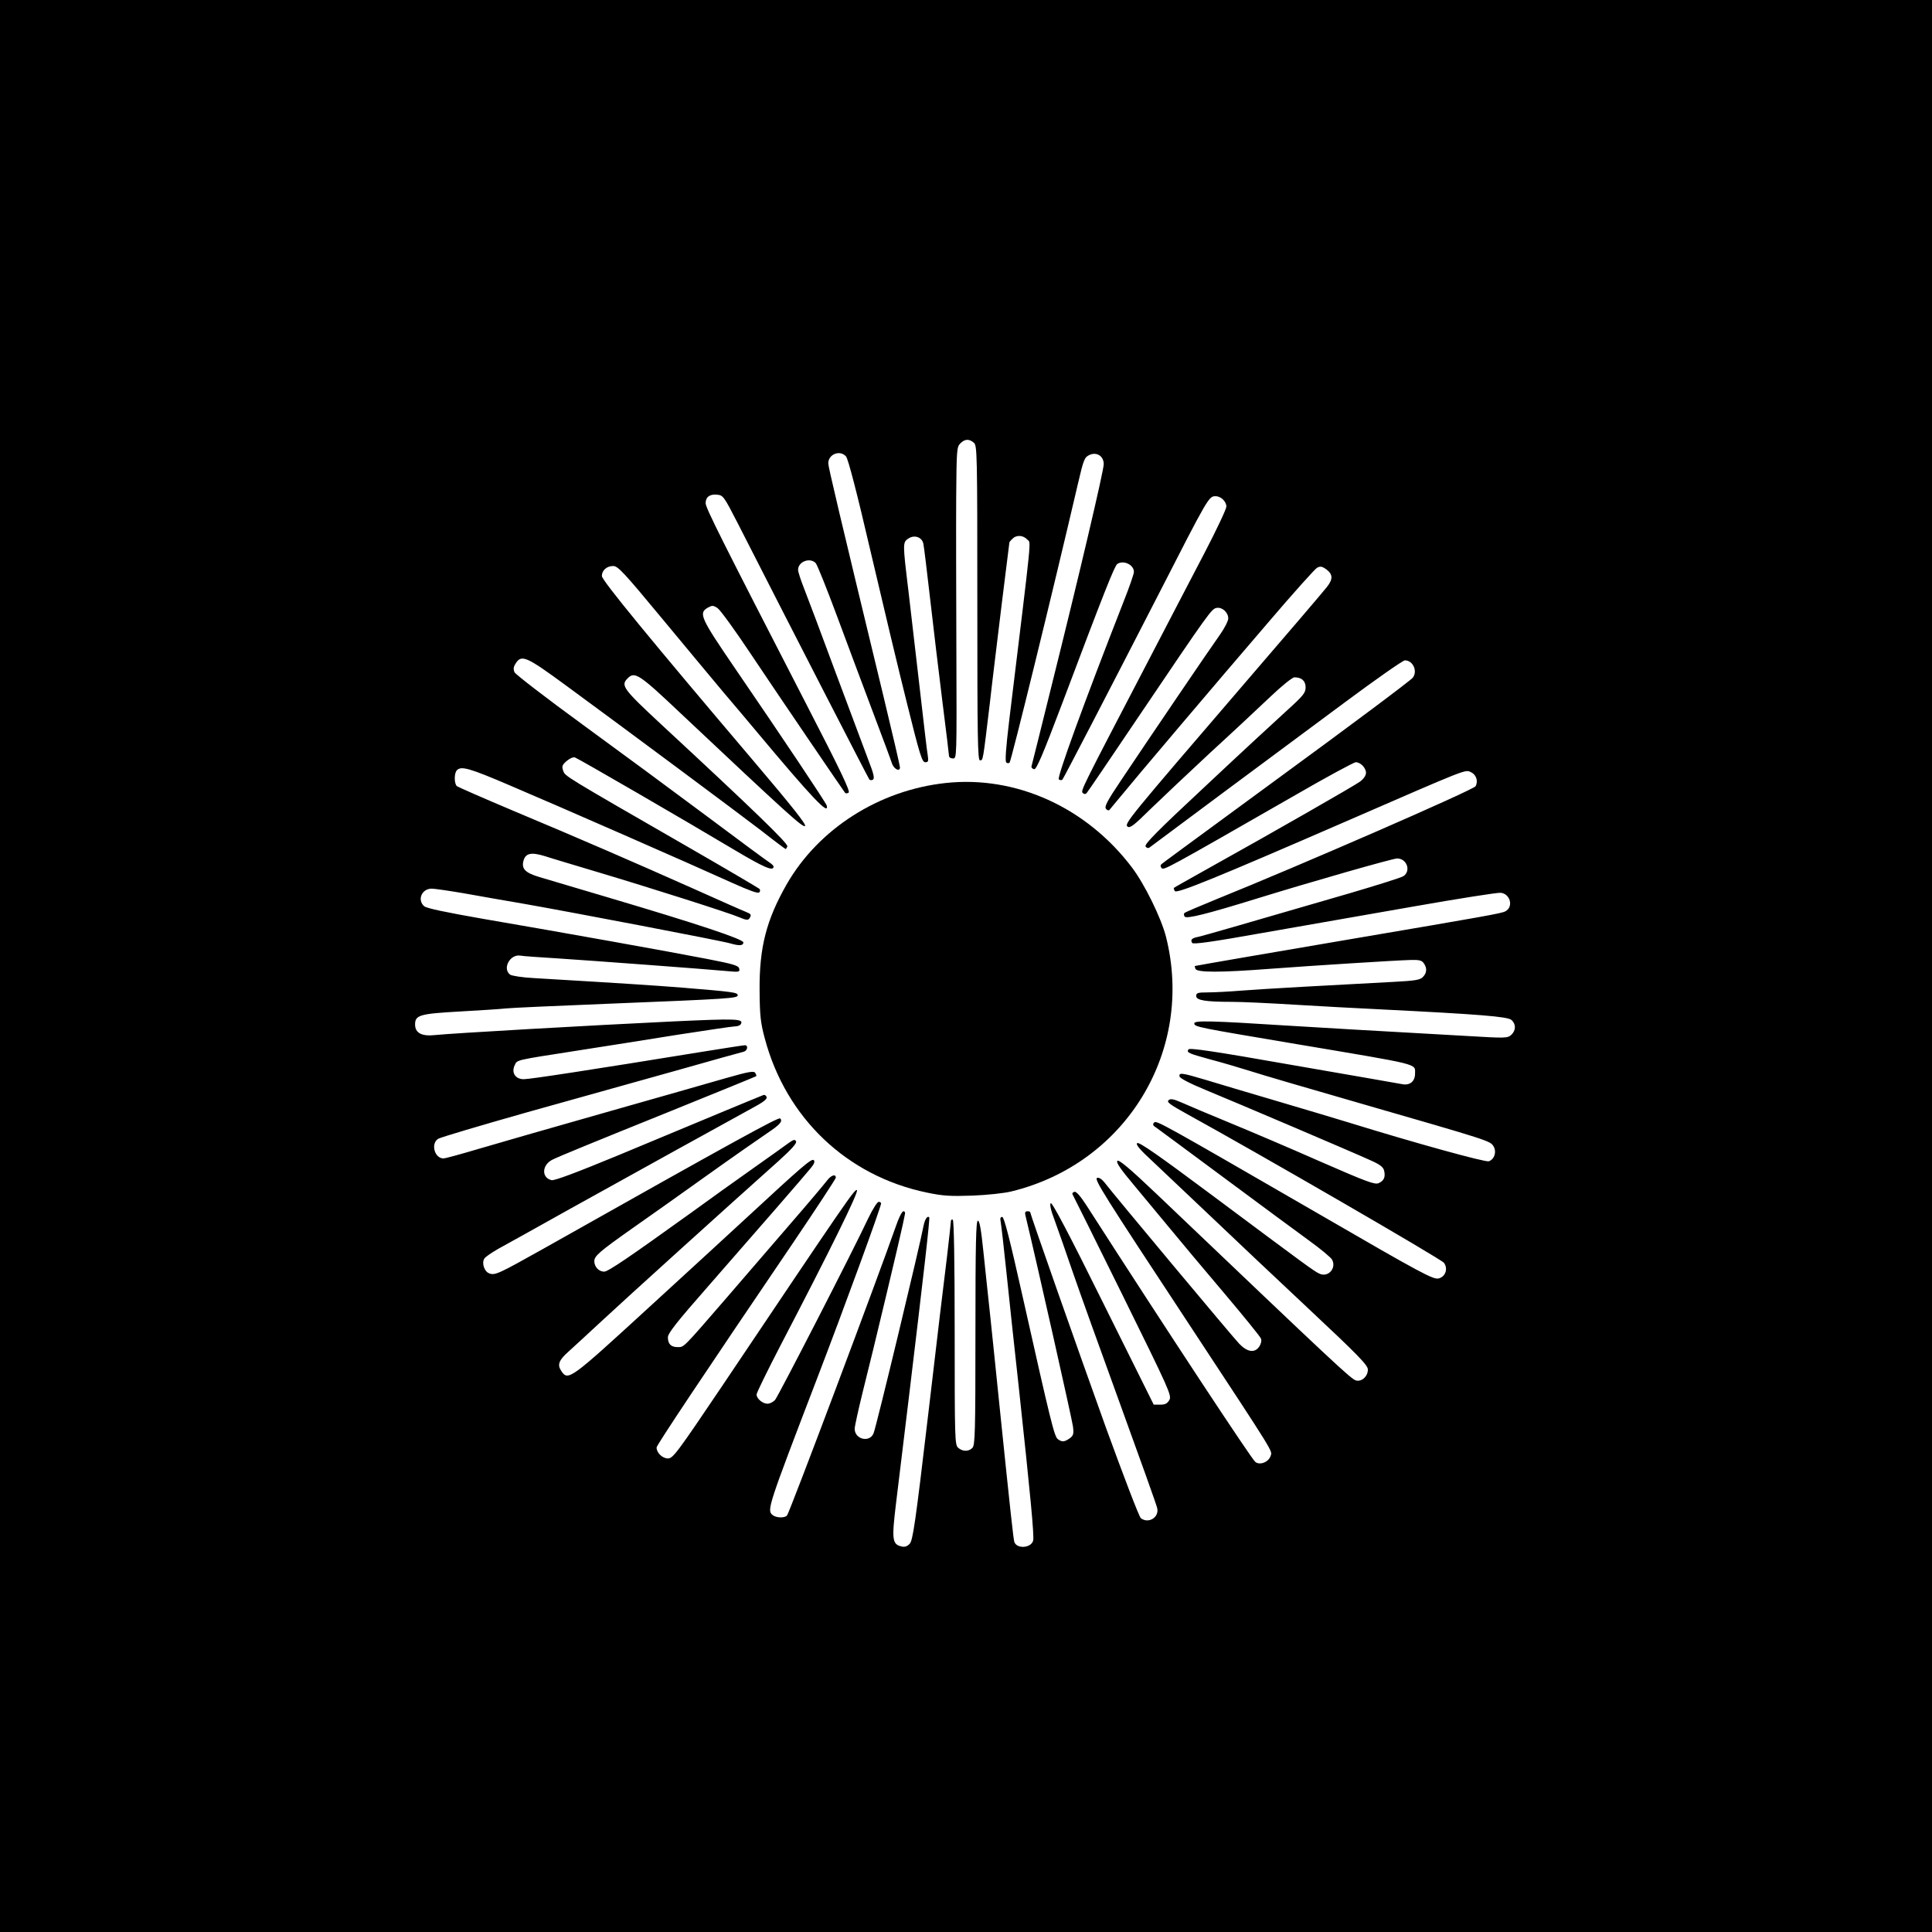
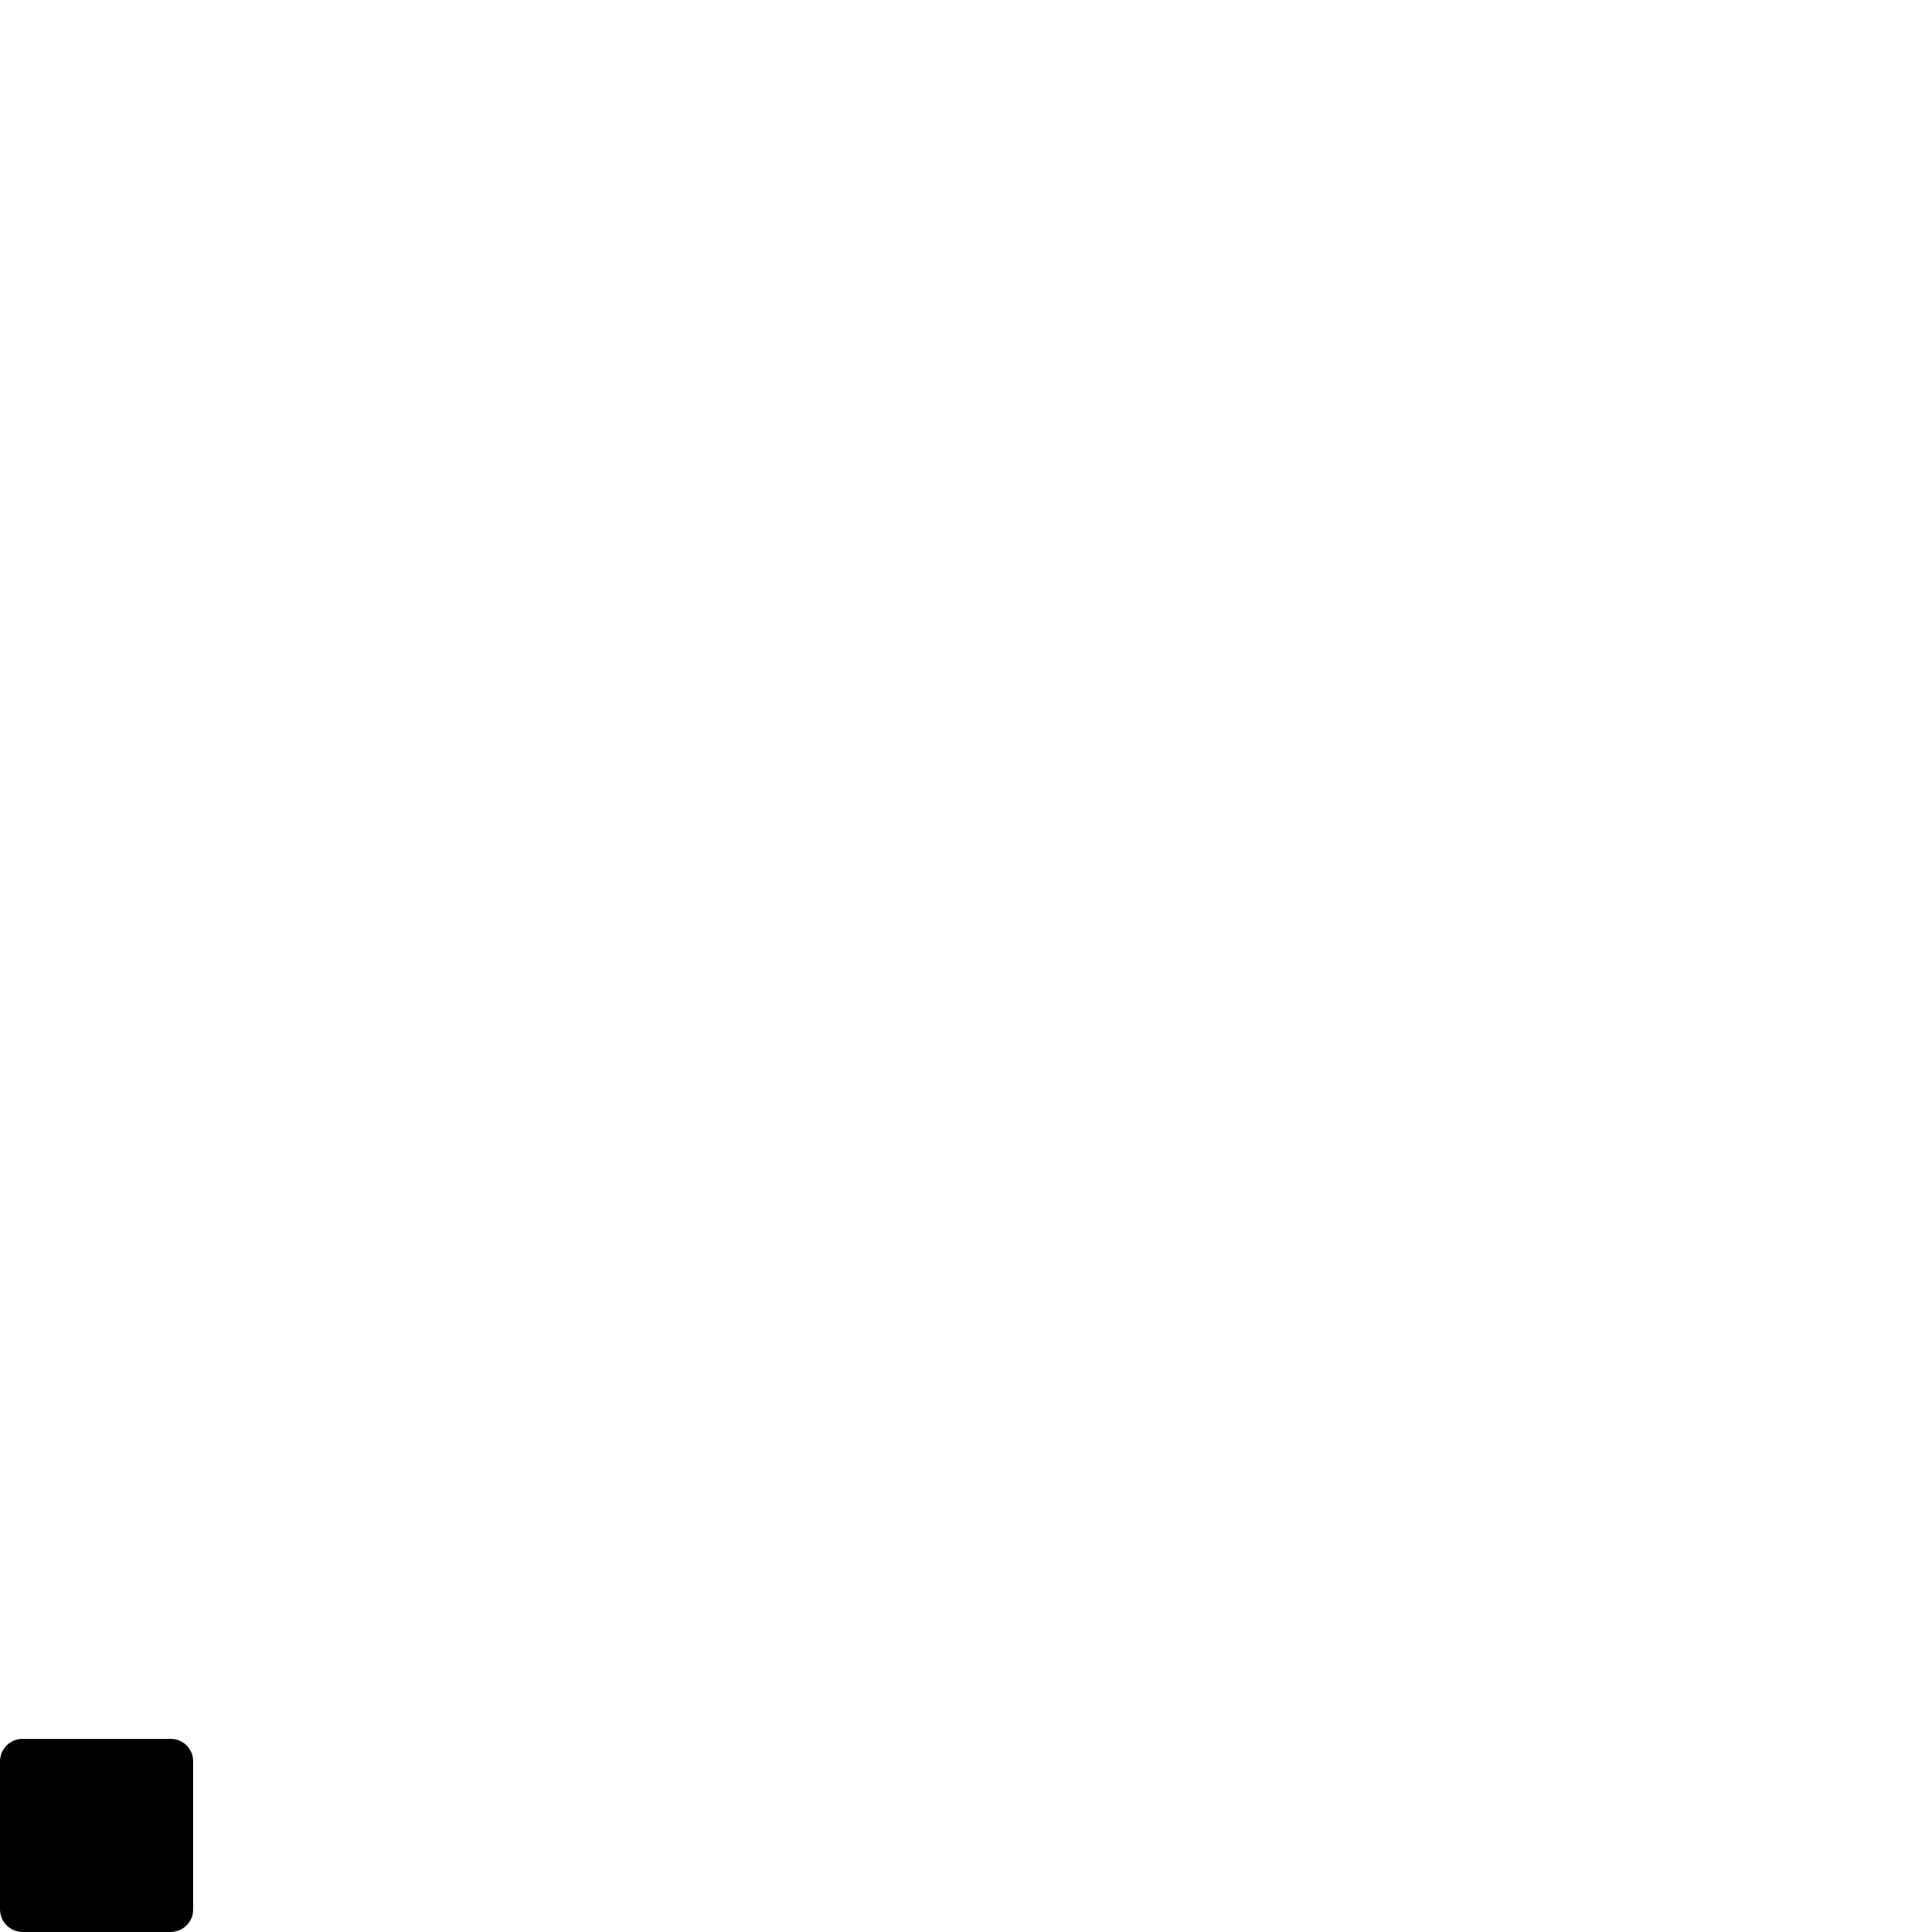
<svg xmlns="http://www.w3.org/2000/svg" version="1.0" width="1024pt" height="1024pt" viewBox="0 0 1024 1024" preserveAspectRatio="xMidYMid meet">
-   <g transform="translate(0,1024) scale(0.1,-0.1)" fill="#000000" stroke="none">
+   <defs>
+     <clipPath id="roundedCorners">
+       <rect x="0" y="0" width="1024" height="1024" rx="120" ry="120" />
+     </clipPath>
+   </defs>
+   <g clip-path="url(#roundedCorners)" transform="translate(0,1024) scale(0.1,-0.1)" fill="#000000" stroke="none">
    <path d="M0 5120 l0 -5120 5120 0 5120 0 0 5120 0 5120 -5120 0 -5120 0 0 -5120z m5162 2773 c17 -15 18 -55 18 -850 0 -718 2 -833 14 -833 17 0 15 -7 52 300 13 118 43 358 64 534 22 175 40 320 40 321 0 2 7 11 16 19 21 22 57 20 79 -4 20 -22 28 61 -95 -950 -19 -159 -24 -227 -16 -232 6 -4 14 -4 17 0 9 10 226 893 362 1477 30 129 35 141 60 153 39 19 77 -5 77 -48 0 -36 -135 -608 -276 -1173 -57 -230 -105 -423 -107 -429 -1 -7 5 -13 14 -15 12 -3 45 74 149 349 223 592 278 730 292 739 34 22 88 -5 88 -42 0 -11 -25 -83 -56 -161 -209 -534 -354 -932 -342 -939 7 -5 16 -5 19 -1 7 8 239 455 507 977 268 524 269 525 305 525 28 0 57 -28 57 -55 0 -13 -52 -123 -116 -246 -64 -123 -199 -381 -299 -574 -356 -683 -358 -686 -346 -698 7 -7 14 -7 20 -1 5 5 130 189 278 409 376 557 385 569 412 573 29 5 61 -24 61 -56 0 -13 -20 -52 -44 -86 -49 -68 -380 -556 -523 -770 -74 -110 -91 -142 -81 -153 6 -8 14 -10 18 -6 4 4 30 37 59 71 68 84 495 588 788 929 128 150 242 277 254 284 18 9 26 7 48 -8 36 -27 37 -52 4 -94 -15 -20 -216 -255 -446 -522 -604 -703 -629 -733 -611 -748 13 -10 33 5 122 93 59 57 202 192 317 299 116 106 259 240 318 296 63 60 117 103 128 103 38 0 59 -19 59 -53 0 -29 -12 -44 -97 -121 -54 -49 -248 -228 -430 -399 -263 -245 -330 -313 -321 -324 6 -8 15 -10 22 -4 19 15 708 527 1028 764 168 125 314 227 324 227 43 0 69 -57 42 -92 -13 -16 -323 -248 -728 -544 -507 -372 -596 -437 -605 -445 -5 -6 -5 -13 2 -20 12 -12 20 -8 700 382 171 99 319 179 329 179 25 0 54 -30 54 -56 0 -14 -12 -32 -32 -47 -32 -23 -447 -261 -808 -462 -96 -54 -177 -99 -178 -101 -2 -1 0 -9 5 -17 9 -15 216 69 913 372 637 277 625 273 655 259 29 -13 41 -47 26 -75 -9 -19 -947 -427 -1376 -600 -88 -36 -163 -68 -167 -72 -4 -3 -4 -12 1 -19 8 -14 120 14 391 98 282 87 712 210 735 210 52 0 75 -67 33 -94 -13 -8 -140 -48 -283 -90 -594 -173 -772 -224 -802 -231 -37 -7 -45 -16 -34 -33 5 -8 103 5 371 53 201 35 561 98 800 140 239 42 448 75 464 73 51 -5 69 -75 25 -98 -19 -11 -98 -25 -834 -150 -359 -61 -778 -133 -812 -140 -1 0 0 -7 3 -15 8 -20 133 -20 394 0 226 17 669 45 748 47 43 1 58 -2 68 -17 19 -26 17 -52 -5 -74 -15 -15 -41 -19 -152 -25 -344 -18 -686 -37 -803 -46 -72 -6 -156 -10 -188 -10 -50 0 -58 -3 -58 -19 0 -23 50 -31 189 -31 53 0 201 -7 331 -15 129 -8 336 -19 460 -25 519 -26 671 -38 691 -56 25 -22 24 -56 -1 -79 -20 -18 -31 -18 -233 -6 -571 32 -740 42 -952 55 -407 26 -495 28 -495 12 0 -19 14 -21 548 -111 659 -111 622 -101 622 -156 0 -39 -26 -62 -64 -56 -17 3 -278 49 -580 101 -425 75 -551 93 -557 84 -11 -17 -1 -21 115 -53 54 -14 149 -42 210 -61 61 -20 329 -98 596 -175 673 -194 677 -196 695 -223 19 -29 6 -71 -24 -81 -19 -6 -395 98 -741 205 -69 21 -242 73 -385 115 -143 42 -311 92 -373 111 -128 38 -145 41 -140 18 2 -9 55 -37 138 -71 165 -68 780 -330 872 -372 52 -23 69 -36 74 -55 8 -34 0 -54 -29 -67 -20 -9 -63 7 -308 114 -156 69 -372 161 -479 205 -107 44 -221 92 -254 107 -46 20 -61 23 -72 14 -12 -10 6 -23 98 -74 380 -209 1346 -768 1361 -788 23 -30 9 -74 -28 -83 -28 -7 -92 27 -625 336 -853 493 -871 503 -883 490 -9 -9 -7 -16 13 -28 13 -10 176 -129 361 -267 185 -137 386 -286 447 -330 61 -44 116 -90 122 -101 25 -45 -20 -96 -66 -75 -28 12 -68 42 -567 414 -287 214 -391 287 -400 278 -8 -8 15 -35 89 -103 54 -51 189 -179 299 -283 110 -105 343 -325 518 -489 268 -251 317 -302 317 -325 0 -36 -32 -65 -62 -58 -27 7 -97 73 -1054 985 -149 142 -205 188 -212 179 -7 -9 18 -45 92 -133 55 -66 141 -170 191 -230 49 -60 175 -210 280 -334 105 -124 194 -234 198 -244 5 -11 1 -28 -8 -42 -24 -37 -64 -31 -107 14 -32 33 -662 787 -715 856 -14 17 -28 26 -38 23 -17 -7 31 -83 488 -777 465 -707 441 -668 431 -698 -11 -32 -58 -50 -81 -30 -21 17 -464 689 -895 1360 -33 51 -55 75 -64 71 -8 -3 -12 -8 -10 -12 2 -3 122 -244 266 -536 247 -501 261 -531 248 -555 -11 -19 -22 -25 -48 -25 l-35 0 -268 539 c-181 366 -271 536 -278 529 -6 -6 0 -37 22 -94 17 -46 59 -167 94 -269 35 -102 149 -419 253 -705 104 -286 192 -532 195 -547 13 -49 -45 -86 -86 -55 -9 6 -92 224 -186 482 -150 417 -401 1131 -401 1141 0 2 -7 4 -15 4 -11 0 -14 -7 -10 -22 61 -253 248 -1085 252 -1119 5 -40 2 -48 -18 -63 -28 -19 -40 -20 -62 -4 -19 14 -37 88 -188 761 -67 299 -97 417 -107 417 -10 0 -12 -8 -8 -27 3 -16 17 -138 31 -273 14 -135 43 -407 65 -605 61 -565 82 -785 76 -810 -10 -41 -88 -46 -100 -7 -5 17 -20 154 -76 697 -16 160 -39 378 -50 485 -12 107 -28 268 -38 358 -12 116 -20 162 -29 162 -10 0 -13 -118 -13 -594 0 -527 -2 -596 -16 -610 -20 -21 -53 -20 -76 1 -17 15 -18 47 -18 609 0 384 -4 595 -10 599 -5 3 -10 0 -10 -7 0 -7 -9 -89 -20 -183 -12 -93 -57 -471 -100 -839 -69 -587 -82 -672 -99 -689 -14 -14 -26 -18 -45 -13 -47 12 -50 37 -27 227 12 96 41 341 66 544 80 666 115 969 110 973 -10 10 -23 -11 -30 -45 -19 -103 -251 -1068 -265 -1100 -21 -51 -100 -32 -100 24 0 13 20 104 44 201 53 208 201 831 211 882 4 19 9 43 11 53 3 10 0 17 -8 17 -7 0 -25 -35 -41 -83 -86 -247 -563 -1517 -576 -1530 -14 -14 -58 -12 -76 3 -31 26 -28 36 240 735 140 365 335 898 335 917 0 4 -6 8 -13 8 -7 0 -32 -39 -55 -87 -81 -173 -477 -943 -494 -963 -10 -11 -28 -20 -40 -20 -26 0 -58 27 -58 49 0 9 59 129 130 266 259 497 412 807 402 817 -10 10 -55 -56 -709 -1030 -246 -365 -266 -392 -293 -392 -29 0 -60 30 -60 58 0 12 248 384 725 1087 123 182 224 336 225 343 0 22 -26 13 -48 -17 -12 -16 -97 -117 -189 -223 -92 -107 -247 -287 -344 -399 -232 -268 -223 -259 -257 -259 -35 0 -52 16 -52 52 0 21 46 80 213 270 254 290 513 588 546 629 17 21 21 33 14 40 -11 11 -66 -37 -347 -297 -72 -67 -309 -284 -526 -483 -422 -387 -429 -392 -466 -336 -21 32 -12 56 40 102 23 21 103 94 177 163 120 112 666 606 935 846 72 65 99 96 93 105 -6 11 -13 9 -36 -7 -15 -11 -100 -72 -188 -134 -88 -62 -239 -170 -335 -240 -327 -235 -437 -310 -458 -310 -28 0 -52 26 -52 55 0 28 25 50 205 177 72 50 245 173 385 273 140 100 288 203 328 230 66 44 82 62 67 77 -9 8 -228 -112 -1254 -690 -239 -134 -258 -143 -288 -131 -26 9 -41 55 -26 78 5 9 39 32 74 52 35 19 206 114 379 211 354 197 831 460 962 532 64 34 86 51 81 62 -3 8 -11 13 -17 10 -6 -2 -105 -43 -221 -91 -115 -48 -361 -150 -545 -227 -225 -93 -342 -137 -357 -133 -54 13 -51 80 4 108 31 16 219 93 638 262 264 107 436 177 443 181 2 2 0 9 -5 17 -7 12 -32 8 -158 -28 -82 -24 -375 -107 -649 -185 -275 -78 -574 -164 -665 -191 -91 -27 -172 -49 -180 -49 -48 0 -69 78 -29 104 13 8 226 71 473 141 248 69 603 169 790 221 187 53 348 98 358 100 19 6 24 34 5 34 -7 0 -110 -16 -228 -35 -578 -94 -910 -145 -944 -145 -44 0 -67 34 -48 74 13 29 1 26 322 76 146 23 391 61 544 86 154 24 290 44 302 44 13 0 26 5 30 11 18 30 -18 31 -363 15 -423 -20 -1176 -63 -1256 -72 -72 -8 -107 11 -107 56 0 50 24 57 240 69 107 6 215 13 240 16 25 3 270 14 545 25 648 26 685 29 685 45 0 15 -23 18 -290 40 -152 12 -302 22 -792 51 -59 3 -115 12 -124 18 -43 32 -1 110 54 101 15 -3 106 -9 202 -15 183 -12 775 -56 894 -67 63 -6 68 -5 64 13 -3 16 -29 24 -168 51 -195 38 -775 142 -1190 213 -200 35 -300 56 -312 67 -38 34 -12 93 40 93 15 0 90 -11 167 -24 77 -14 221 -39 320 -56 246 -43 1052 -197 1095 -210 48 -14 70 -13 70 5 0 17 -240 97 -709 236 -168 50 -336 100 -374 111 -72 22 -93 42 -83 84 11 42 40 49 115 26 36 -12 158 -48 271 -82 295 -88 706 -219 759 -242 35 -15 46 -16 53 -6 12 20 10 23 -19 35 -16 6 -140 61 -278 123 -310 138 -597 263 -960 415 -154 65 -286 123 -293 128 -15 12 -16 69 0 85 23 23 66 11 283 -82 243 -103 964 -419 1175 -515 89 -40 137 -58 144 -51 6 6 6 13 1 19 -6 5 -172 103 -370 217 -672 387 -659 379 -670 409 -8 24 -6 30 19 52 17 14 35 22 44 18 20 -7 589 -337 840 -487 163 -97 212 -118 212 -91 0 5 -10 14 -22 22 -13 8 -162 118 -333 246 -170 127 -467 346 -659 486 -192 140 -353 264 -359 276 -7 17 -6 28 7 48 31 47 56 36 271 -122 322 -236 889 -658 1028 -764 70 -55 129 -99 131 -99 2 0 6 6 9 14 6 14 -181 195 -671 649 -199 185 -213 204 -176 241 38 39 60 25 284 -187 560 -527 645 -605 657 -595 8 7 -68 103 -270 341 -546 643 -807 961 -807 984 0 30 26 53 60 53 25 0 56 -33 258 -277 127 -153 274 -330 327 -393 54 -63 131 -155 173 -205 297 -355 387 -450 374 -395 -3 14 -236 362 -481 720 -188 275 -200 300 -150 329 24 13 29 13 52 -2 14 -9 94 -119 177 -244 151 -226 488 -721 499 -735 3 -4 12 -4 19 1 10 6 -45 121 -221 462 -454 882 -537 1047 -537 1072 0 33 22 49 61 45 32 -3 36 -9 110 -153 287 -564 692 -1351 697 -1357 4 -4 13 -4 19 0 9 6 4 31 -22 97 -19 50 -97 259 -174 465 -76 206 -153 410 -170 453 -17 43 -31 86 -31 97 0 43 62 67 93 36 8 -8 58 -133 112 -278 54 -145 139 -373 190 -508 51 -135 97 -258 102 -275 10 -31 43 -48 43 -22 0 8 -40 180 -89 383 -235 972 -291 1210 -291 1228 0 49 62 73 94 37 11 -12 58 -192 131 -507 63 -269 149 -630 192 -801 68 -274 80 -313 97 -313 16 0 18 5 13 38 -4 20 -22 179 -42 352 -20 173 -47 406 -60 517 -31 256 -31 258 0 279 32 21 72 7 79 -28 3 -13 19 -144 36 -293 17 -148 46 -393 65 -544 19 -151 35 -281 35 -288 0 -7 9 -13 21 -13 20 0 20 0 18 558 -1 306 -2 677 -1 825 2 252 3 268 22 287 24 24 47 25 72 3z" />
    <path d="M5013 6090 c-354 -38 -675 -243 -844 -538 -107 -188 -145 -334 -143 -562 1 -132 5 -170 27 -252 112 -423 435 -731 860 -819 86 -18 124 -20 242 -16 77 3 169 13 205 22 609 148 972 747 820 1350 -26 101 -114 280 -181 368 -241 318 -614 487 -986 447z" />
  </g>
</svg>
